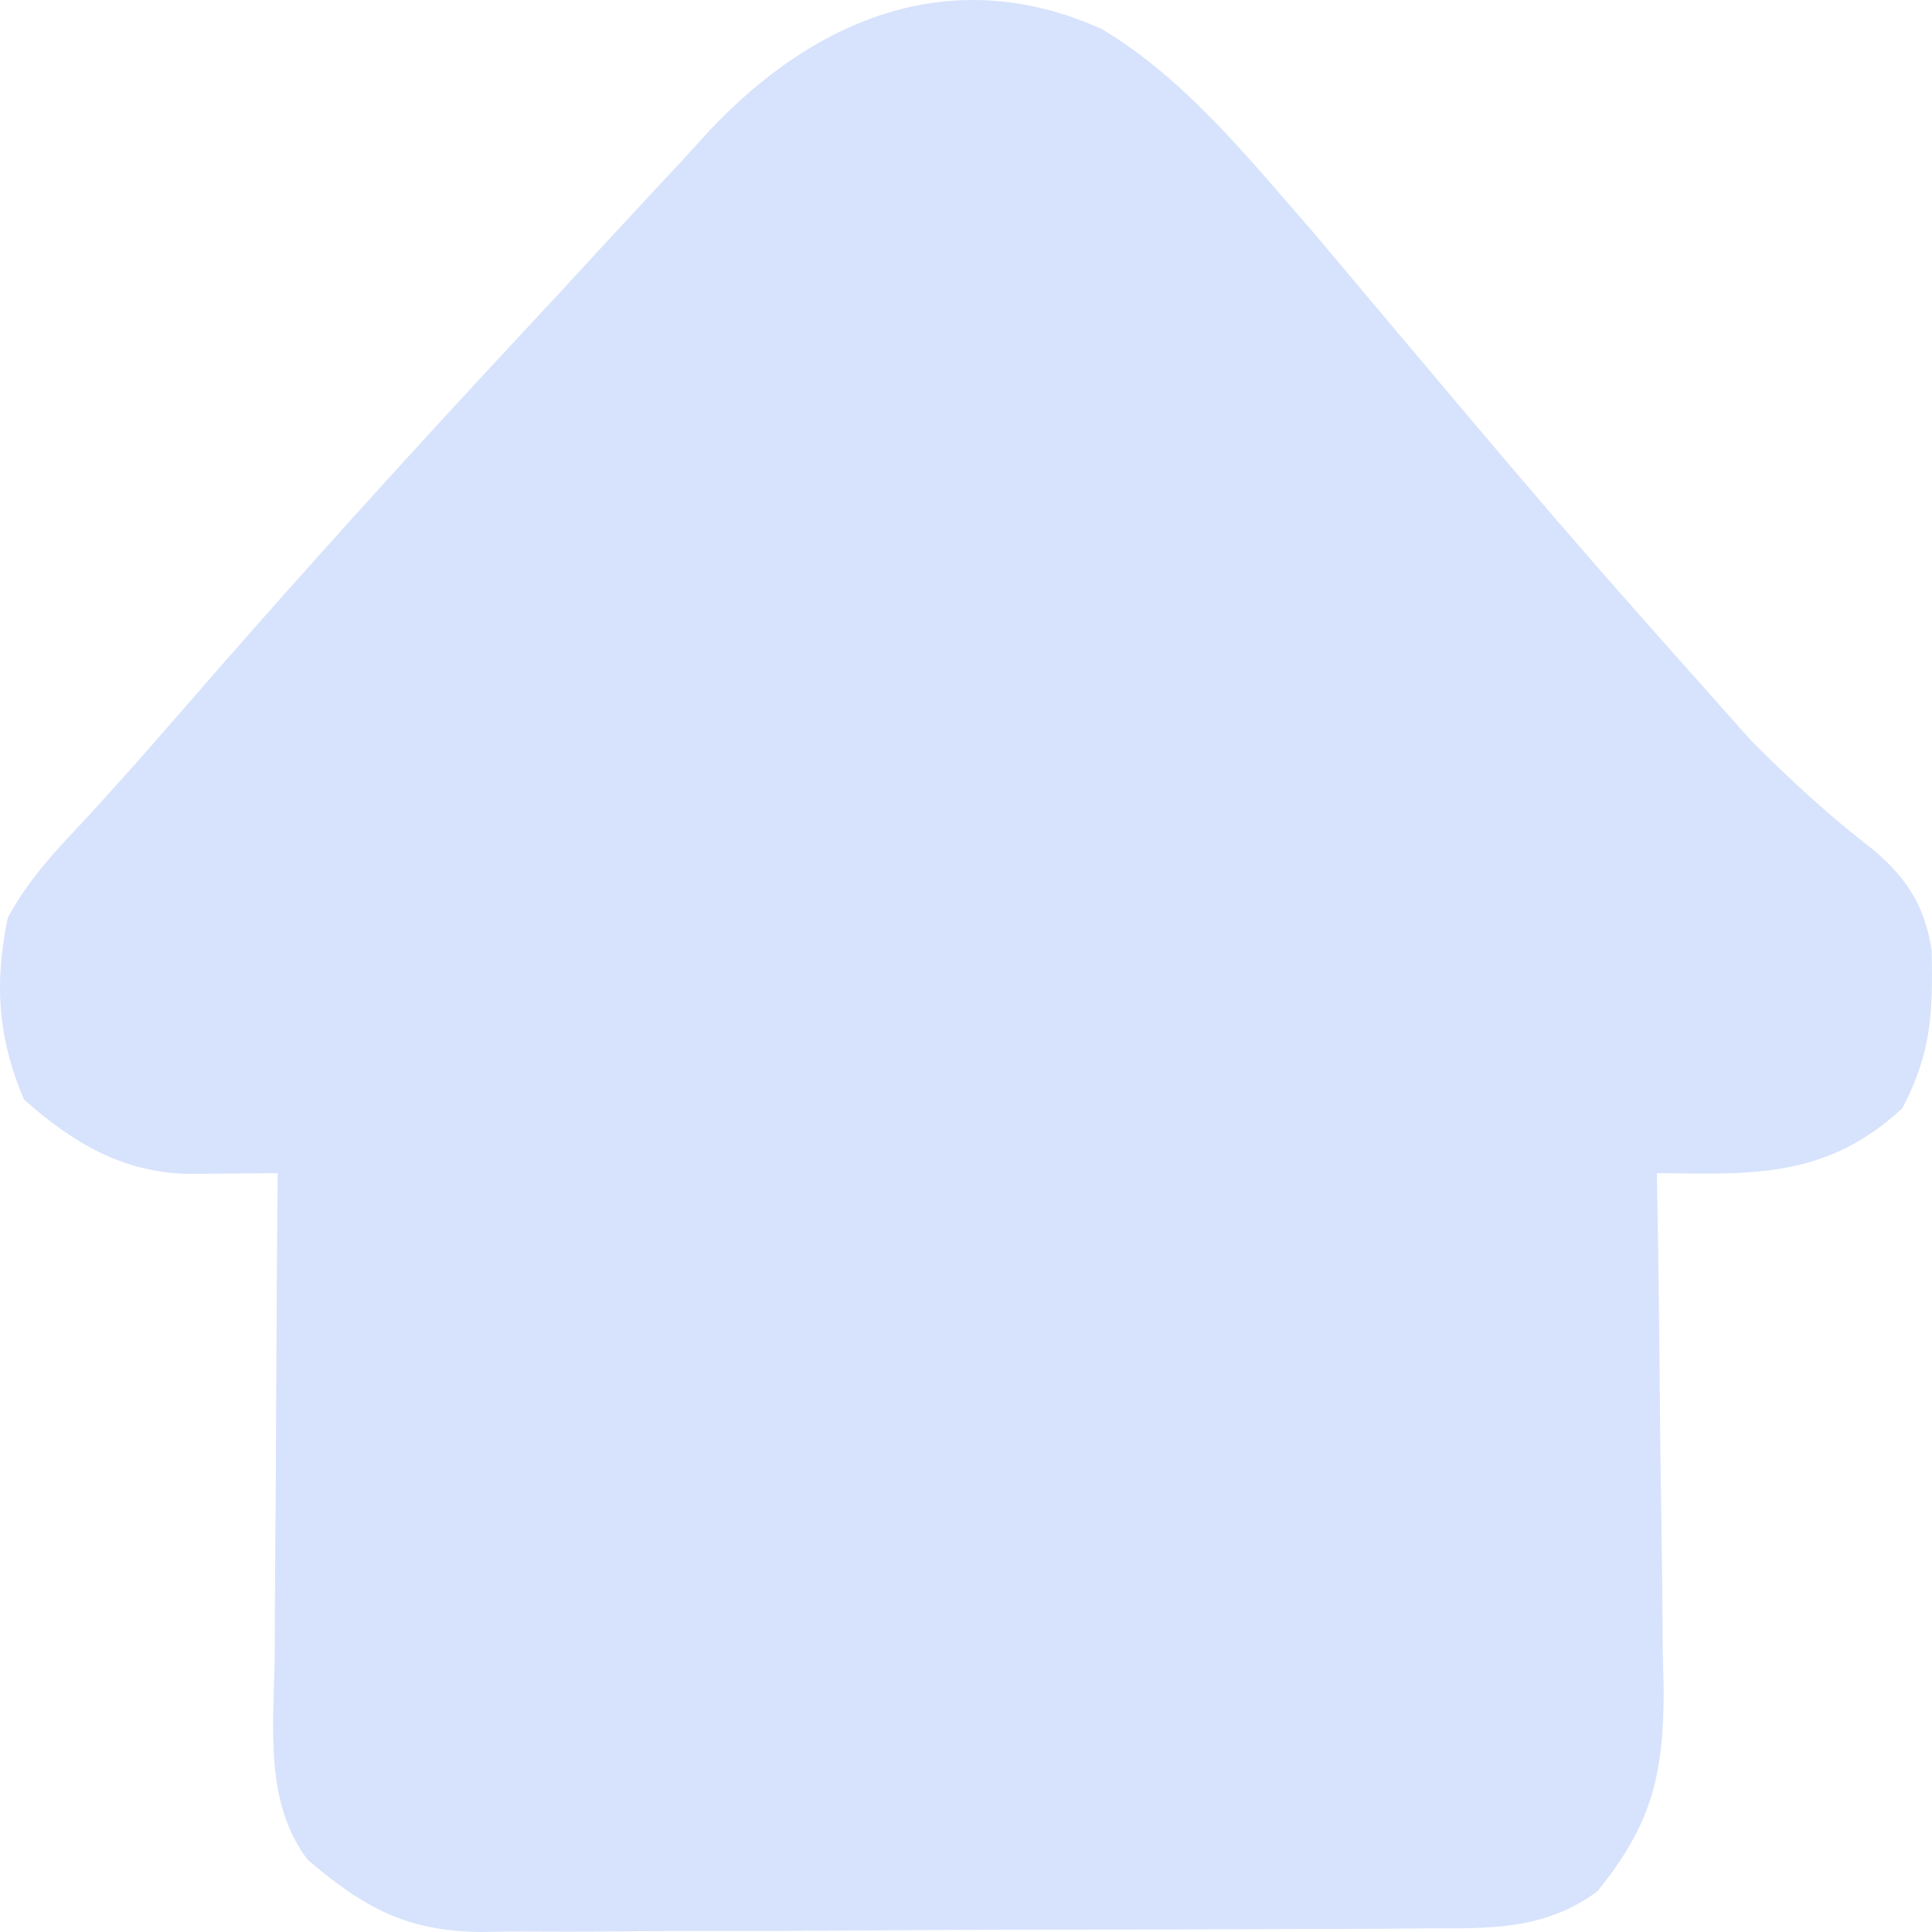
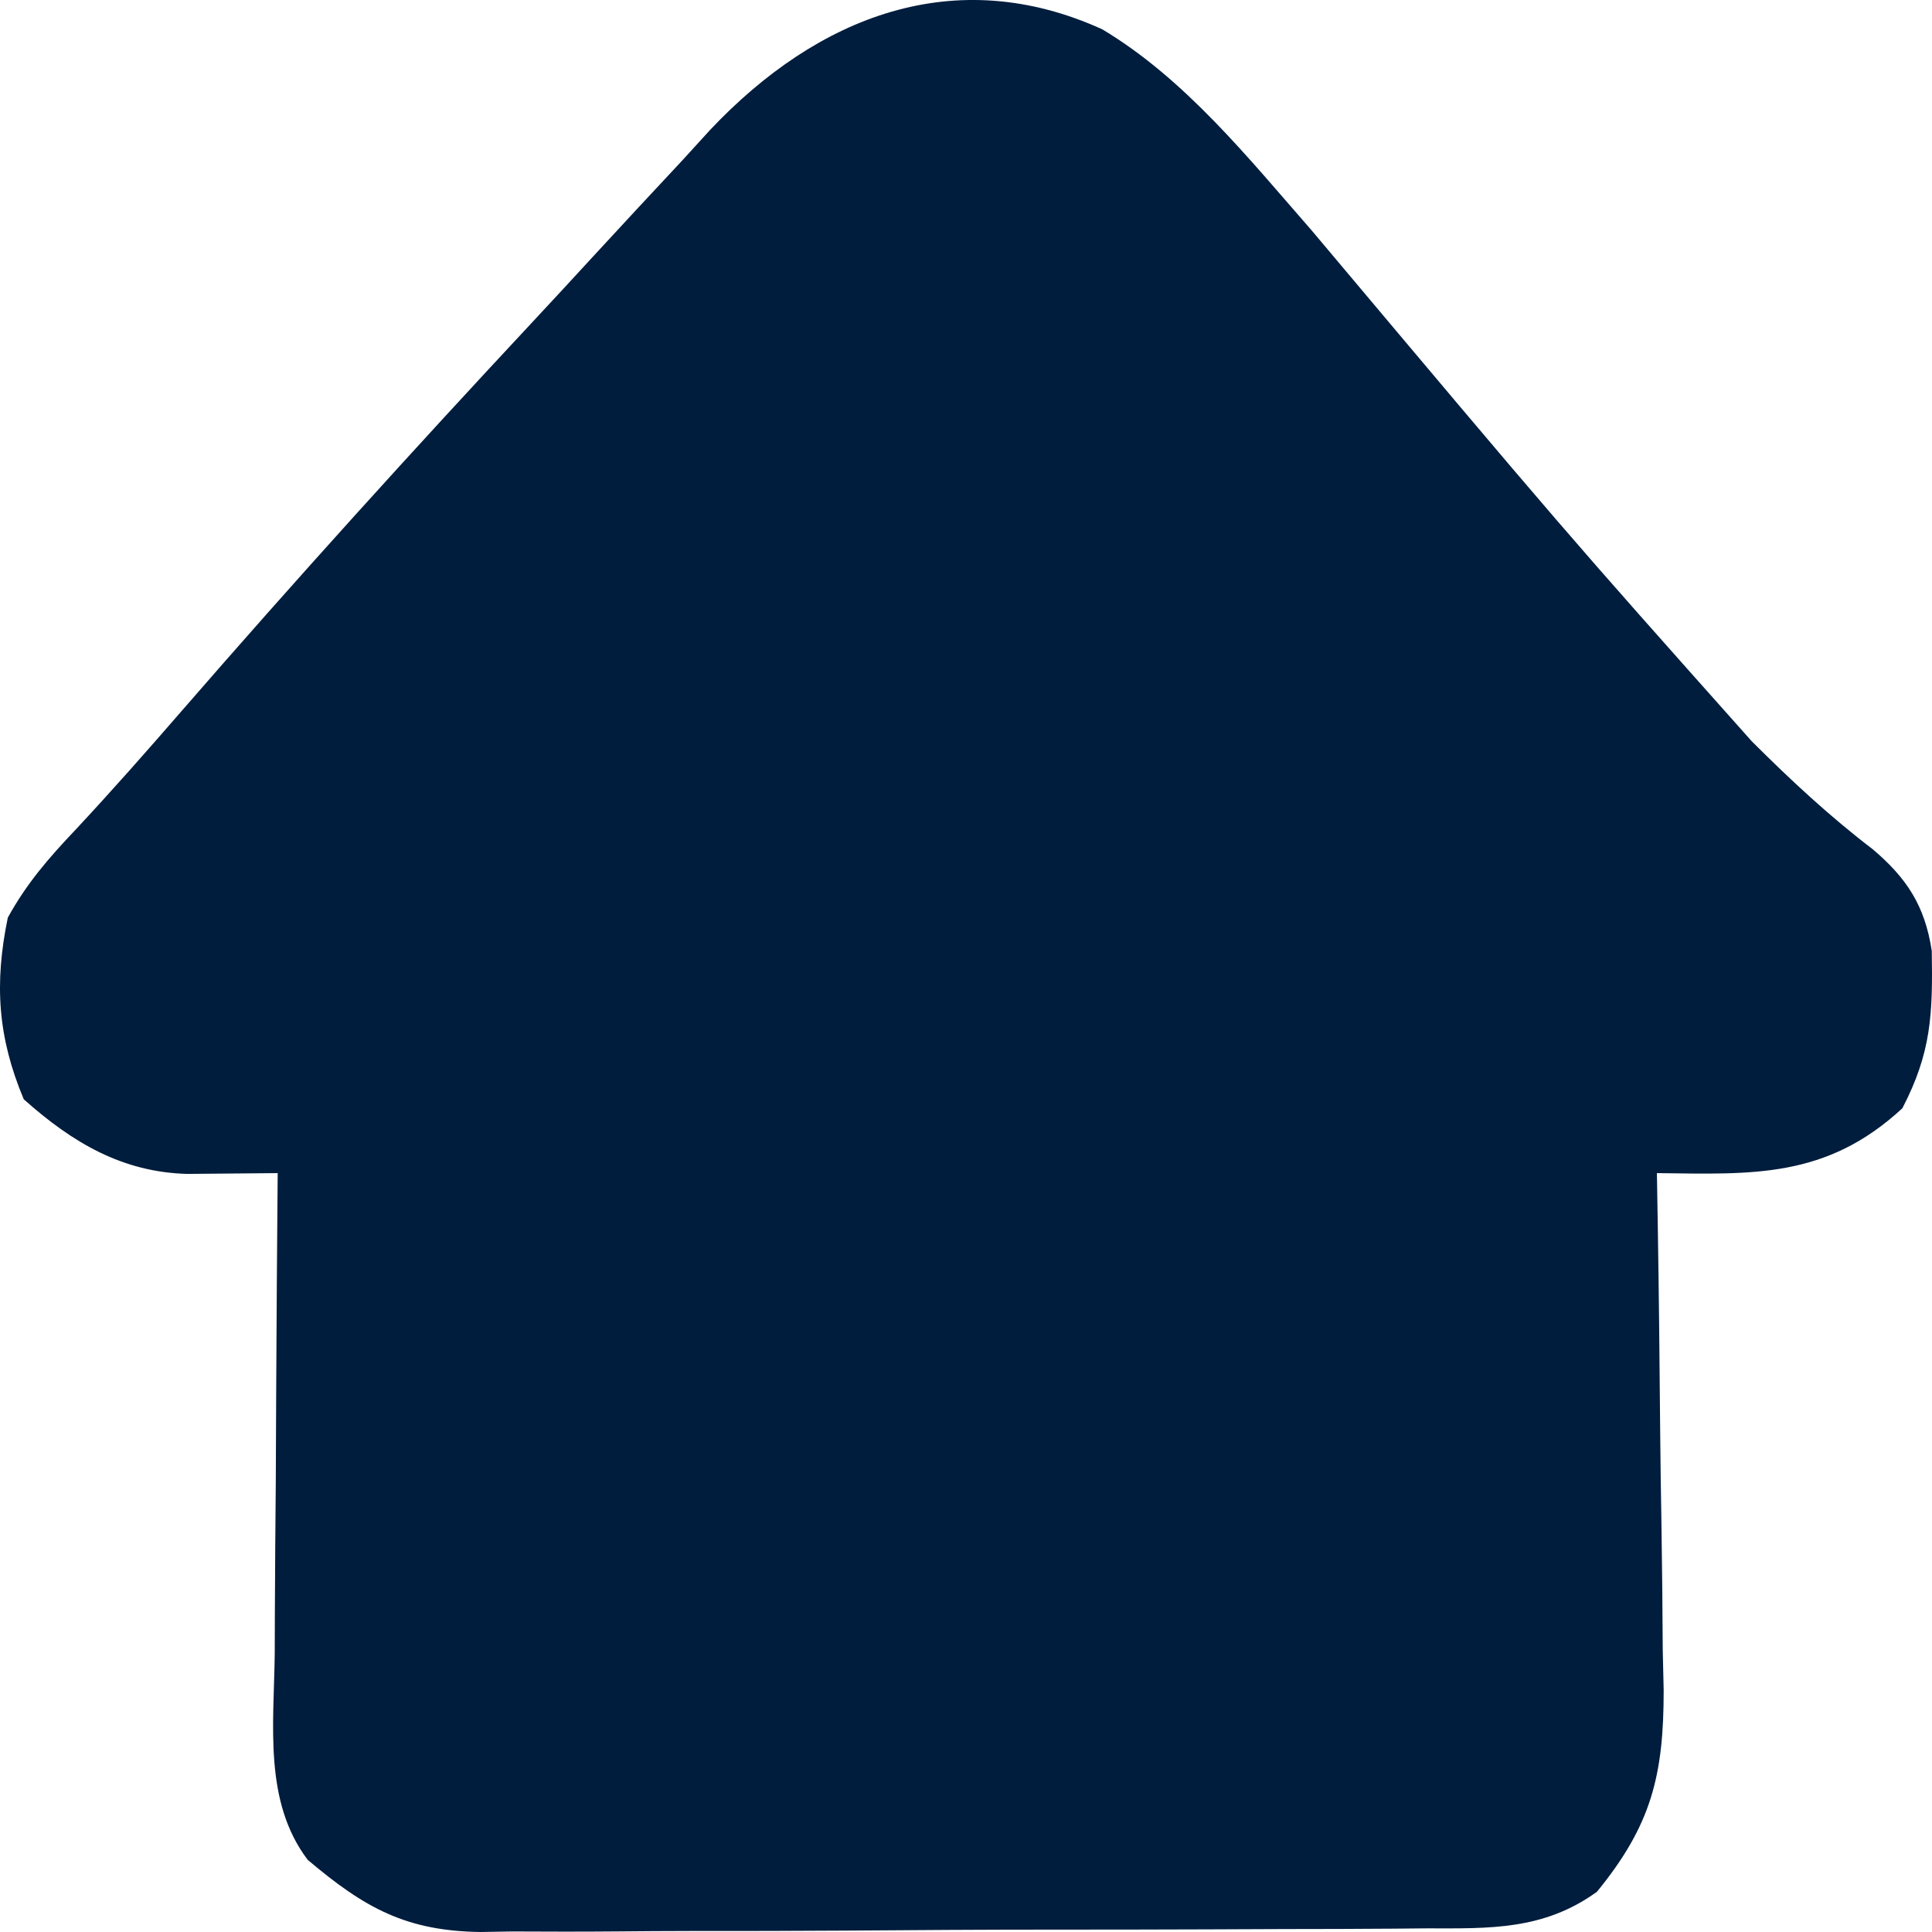
<svg xmlns="http://www.w3.org/2000/svg" width="44" height="44" viewBox="0 0 44 44" fill="none">
-   <path d="M29.882 5.259C28.424 3.591 26.986 1.794 25.102 0.667C21.751 -0.855 18.624 0.36 16.17 2.961L15.552 3.639C14.863 4.377 14.175 5.115 13.492 5.858C13.03 6.362 12.565 6.864 12.099 7.364C9.392 10.265 6.729 13.206 4.122 16.209C3.333 17.119 2.54 18.018 1.72 18.897C1.11 19.541 0.613 20.109 0.178 20.898C-0.134 22.405 -0.05 23.628 0.541 25.035C1.661 26.035 2.796 26.695 4.263 26.735L6.324 26.717C6.31 28.374 6.298 30.031 6.29 31.688C6.288 32.365 6.285 33.042 6.281 33.718C6.272 34.715 6.264 35.712 6.26 36.709L6.257 37.657C6.238 39.282 6.001 41.026 7.007 42.356C8.311 43.461 9.258 43.977 10.942 44L11.648 43.988C12.444 43.992 13.239 43.994 14.036 43.987C14.604 43.981 15.172 43.978 15.74 43.977C16.927 43.978 18.115 43.976 19.302 43.968C20.844 43.956 22.385 43.946 23.927 43.946C25.131 43.946 26.336 43.945 27.541 43.94C28.116 43.938 28.691 43.935 29.266 43.933C30.091 43.932 30.916 43.931 31.741 43.924L32.499 43.917C33.919 43.919 35.153 43.963 36.369 43.084C37.611 41.565 37.89 40.432 37.889 38.492L37.868 37.585C37.862 36.616 37.854 35.646 37.838 34.676C37.826 34.004 37.816 33.331 37.81 32.657C37.797 31.1 37.781 29.542 37.756 27.985L37.735 26.717C39.908 26.743 41.59 26.845 43.325 25.24C43.989 23.962 44.018 23.091 43.995 21.657C43.838 20.621 43.42 19.996 42.655 19.345C41.671 18.594 40.778 17.764 39.895 16.882C35.619 12.081 35.619 12.081 29.882 5.259L29.882 5.259Z" fill="#D7E3FC" />
+   <path d="M29.882 5.259C28.424 3.591 26.986 1.794 25.102 0.667C21.751 -0.855 18.624 0.36 16.17 2.961L15.552 3.639C14.863 4.377 14.175 5.115 13.492 5.858C13.03 6.362 12.565 6.864 12.099 7.364C9.392 10.265 6.729 13.206 4.122 16.209C3.333 17.119 2.54 18.018 1.72 18.897C1.11 19.541 0.613 20.109 0.178 20.898C-0.134 22.405 -0.05 23.628 0.541 25.035C1.661 26.035 2.796 26.695 4.263 26.735L6.324 26.717C6.31 28.374 6.298 30.031 6.29 31.688C6.288 32.365 6.285 33.042 6.281 33.718C6.272 34.715 6.264 35.712 6.26 36.709L6.257 37.657C6.238 39.282 6.001 41.026 7.007 42.356C8.311 43.461 9.258 43.977 10.942 44L11.648 43.988C12.444 43.992 13.239 43.994 14.036 43.987C14.604 43.981 15.172 43.978 15.74 43.977C16.927 43.978 18.115 43.976 19.302 43.968C20.844 43.956 22.385 43.946 23.927 43.946C25.131 43.946 26.336 43.945 27.541 43.94C28.116 43.938 28.691 43.935 29.266 43.933C30.091 43.932 30.916 43.931 31.741 43.924L32.499 43.917C33.919 43.919 35.153 43.963 36.369 43.084C37.611 41.565 37.89 40.432 37.889 38.492L37.868 37.585C37.862 36.616 37.854 35.646 37.838 34.676C37.826 34.004 37.816 33.331 37.81 32.657C37.797 31.1 37.781 29.542 37.756 27.985L37.735 26.717C39.908 26.743 41.59 26.845 43.325 25.24C43.989 23.962 44.018 23.091 43.995 21.657C43.838 20.621 43.42 19.996 42.655 19.345C41.671 18.594 40.778 17.764 39.895 16.882C35.619 12.081 35.619 12.081 29.882 5.259L29.882 5.259Z" fill="#001D3D" />
</svg>
